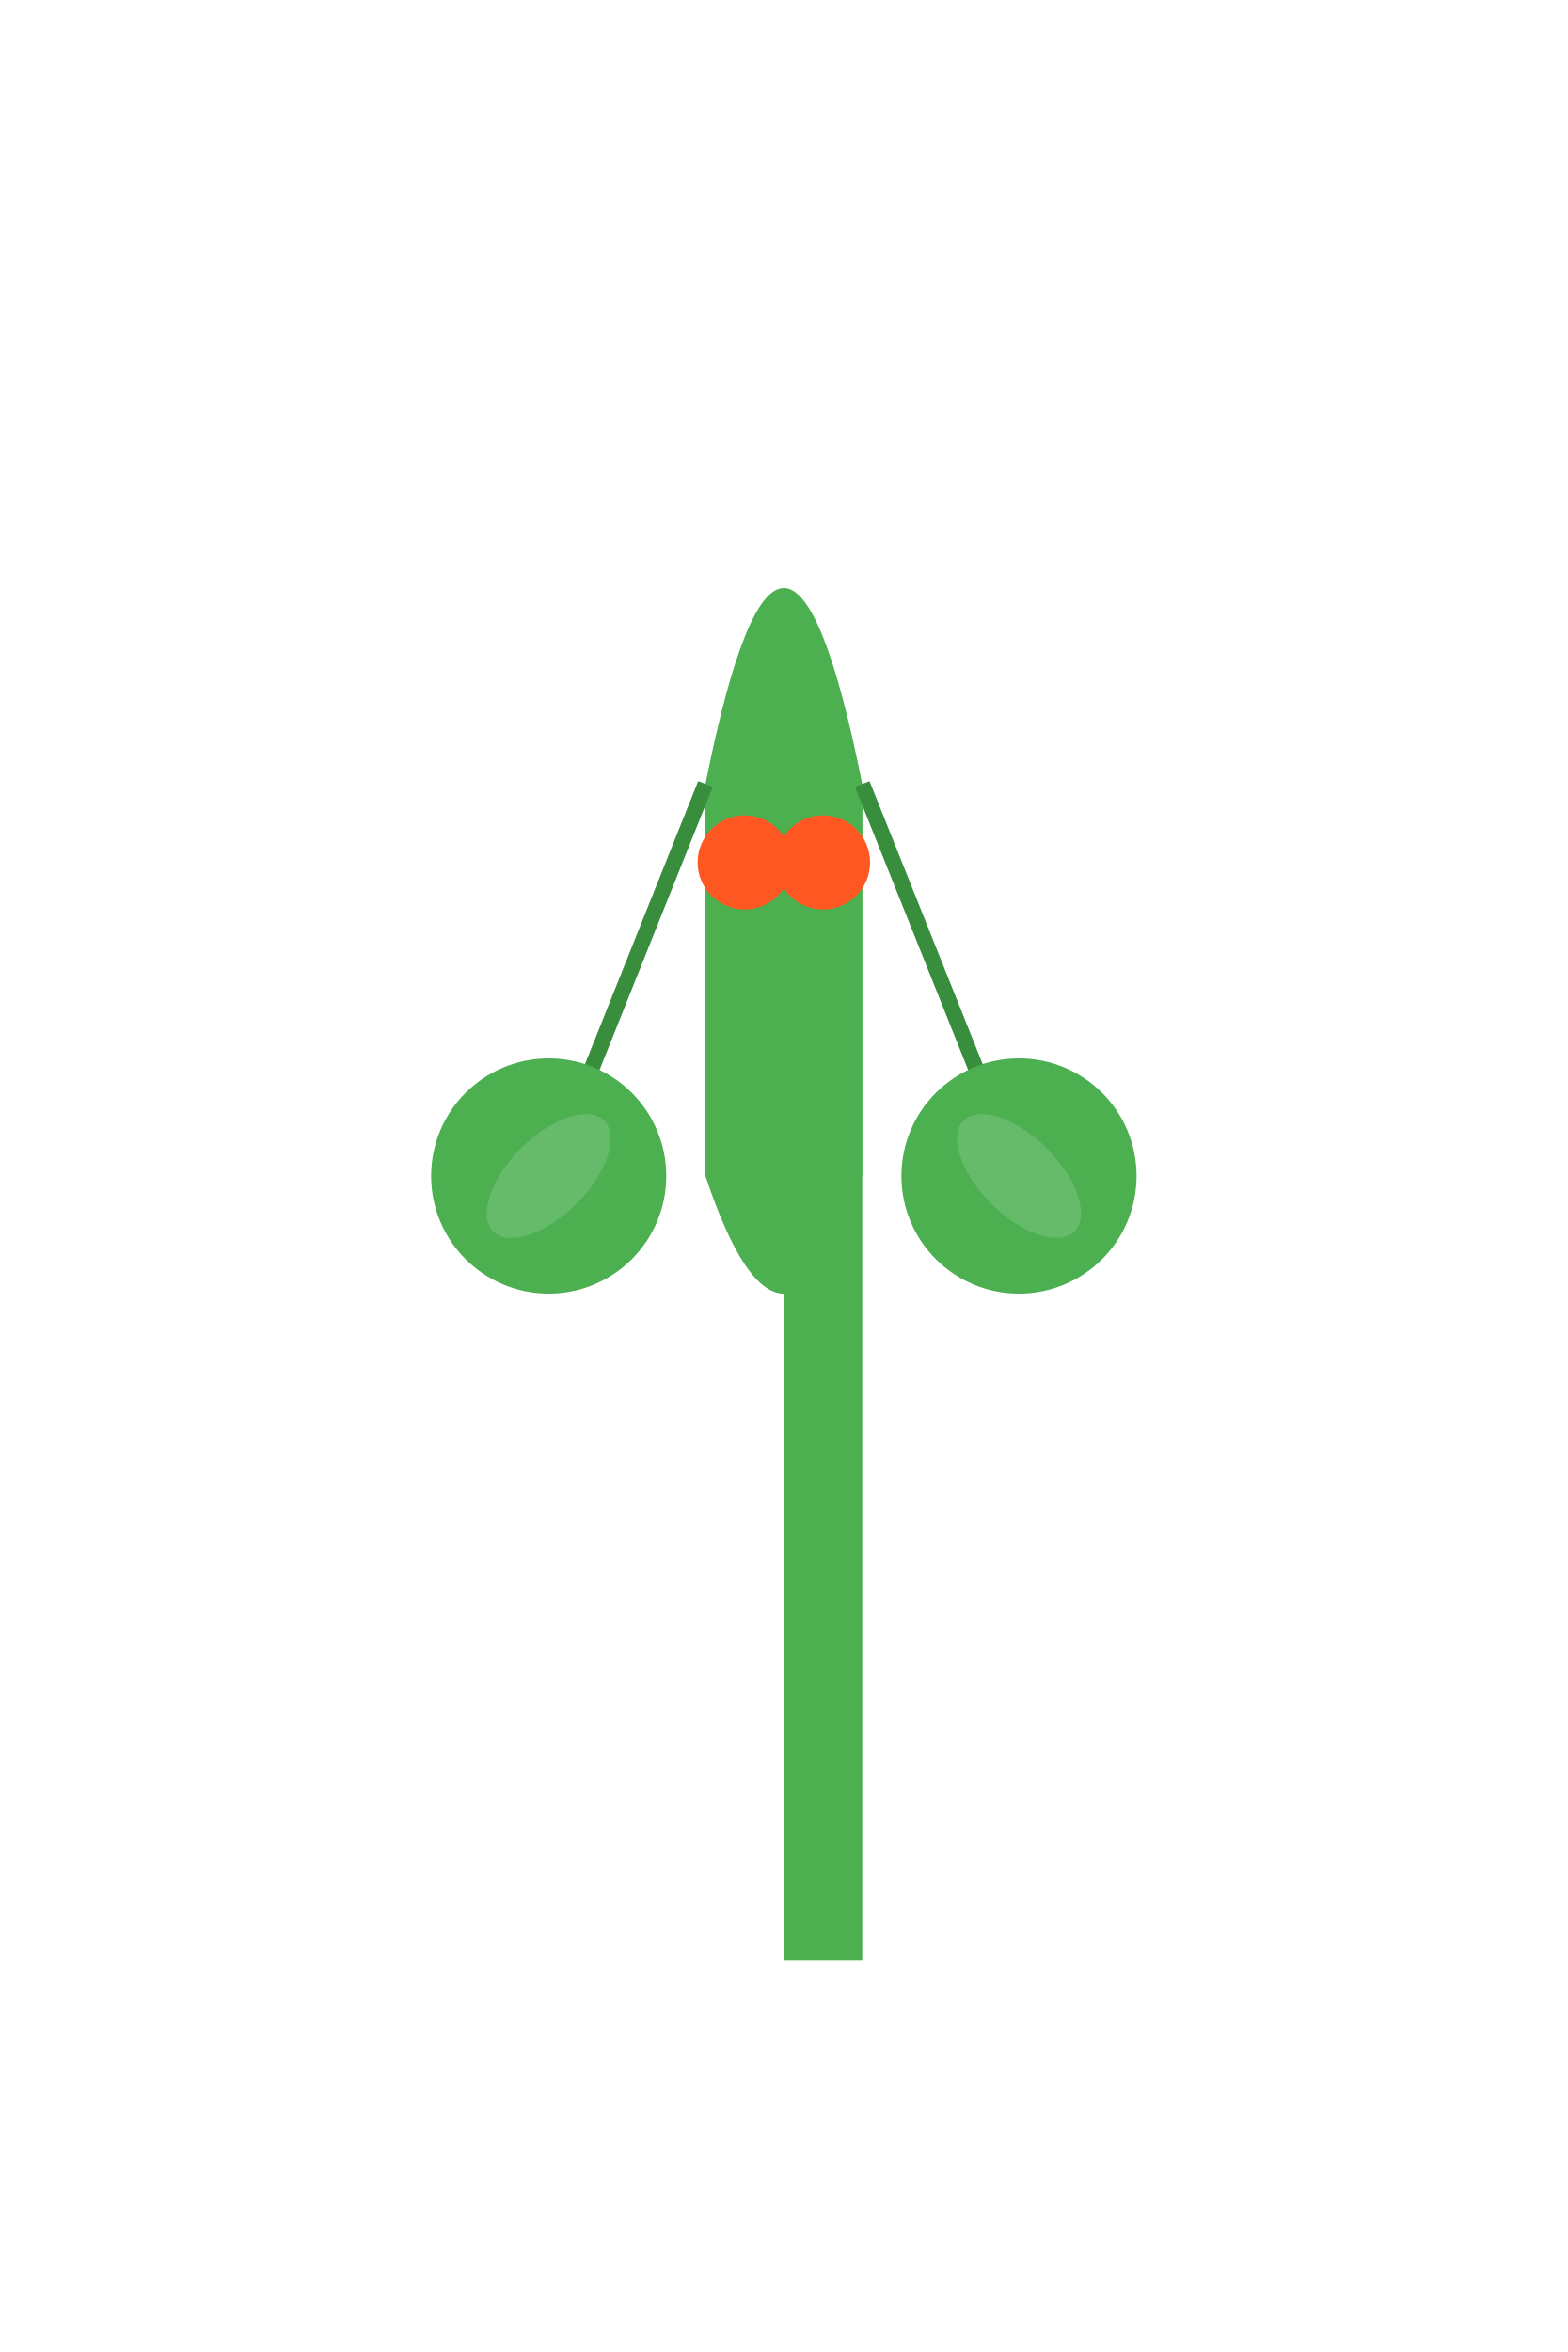
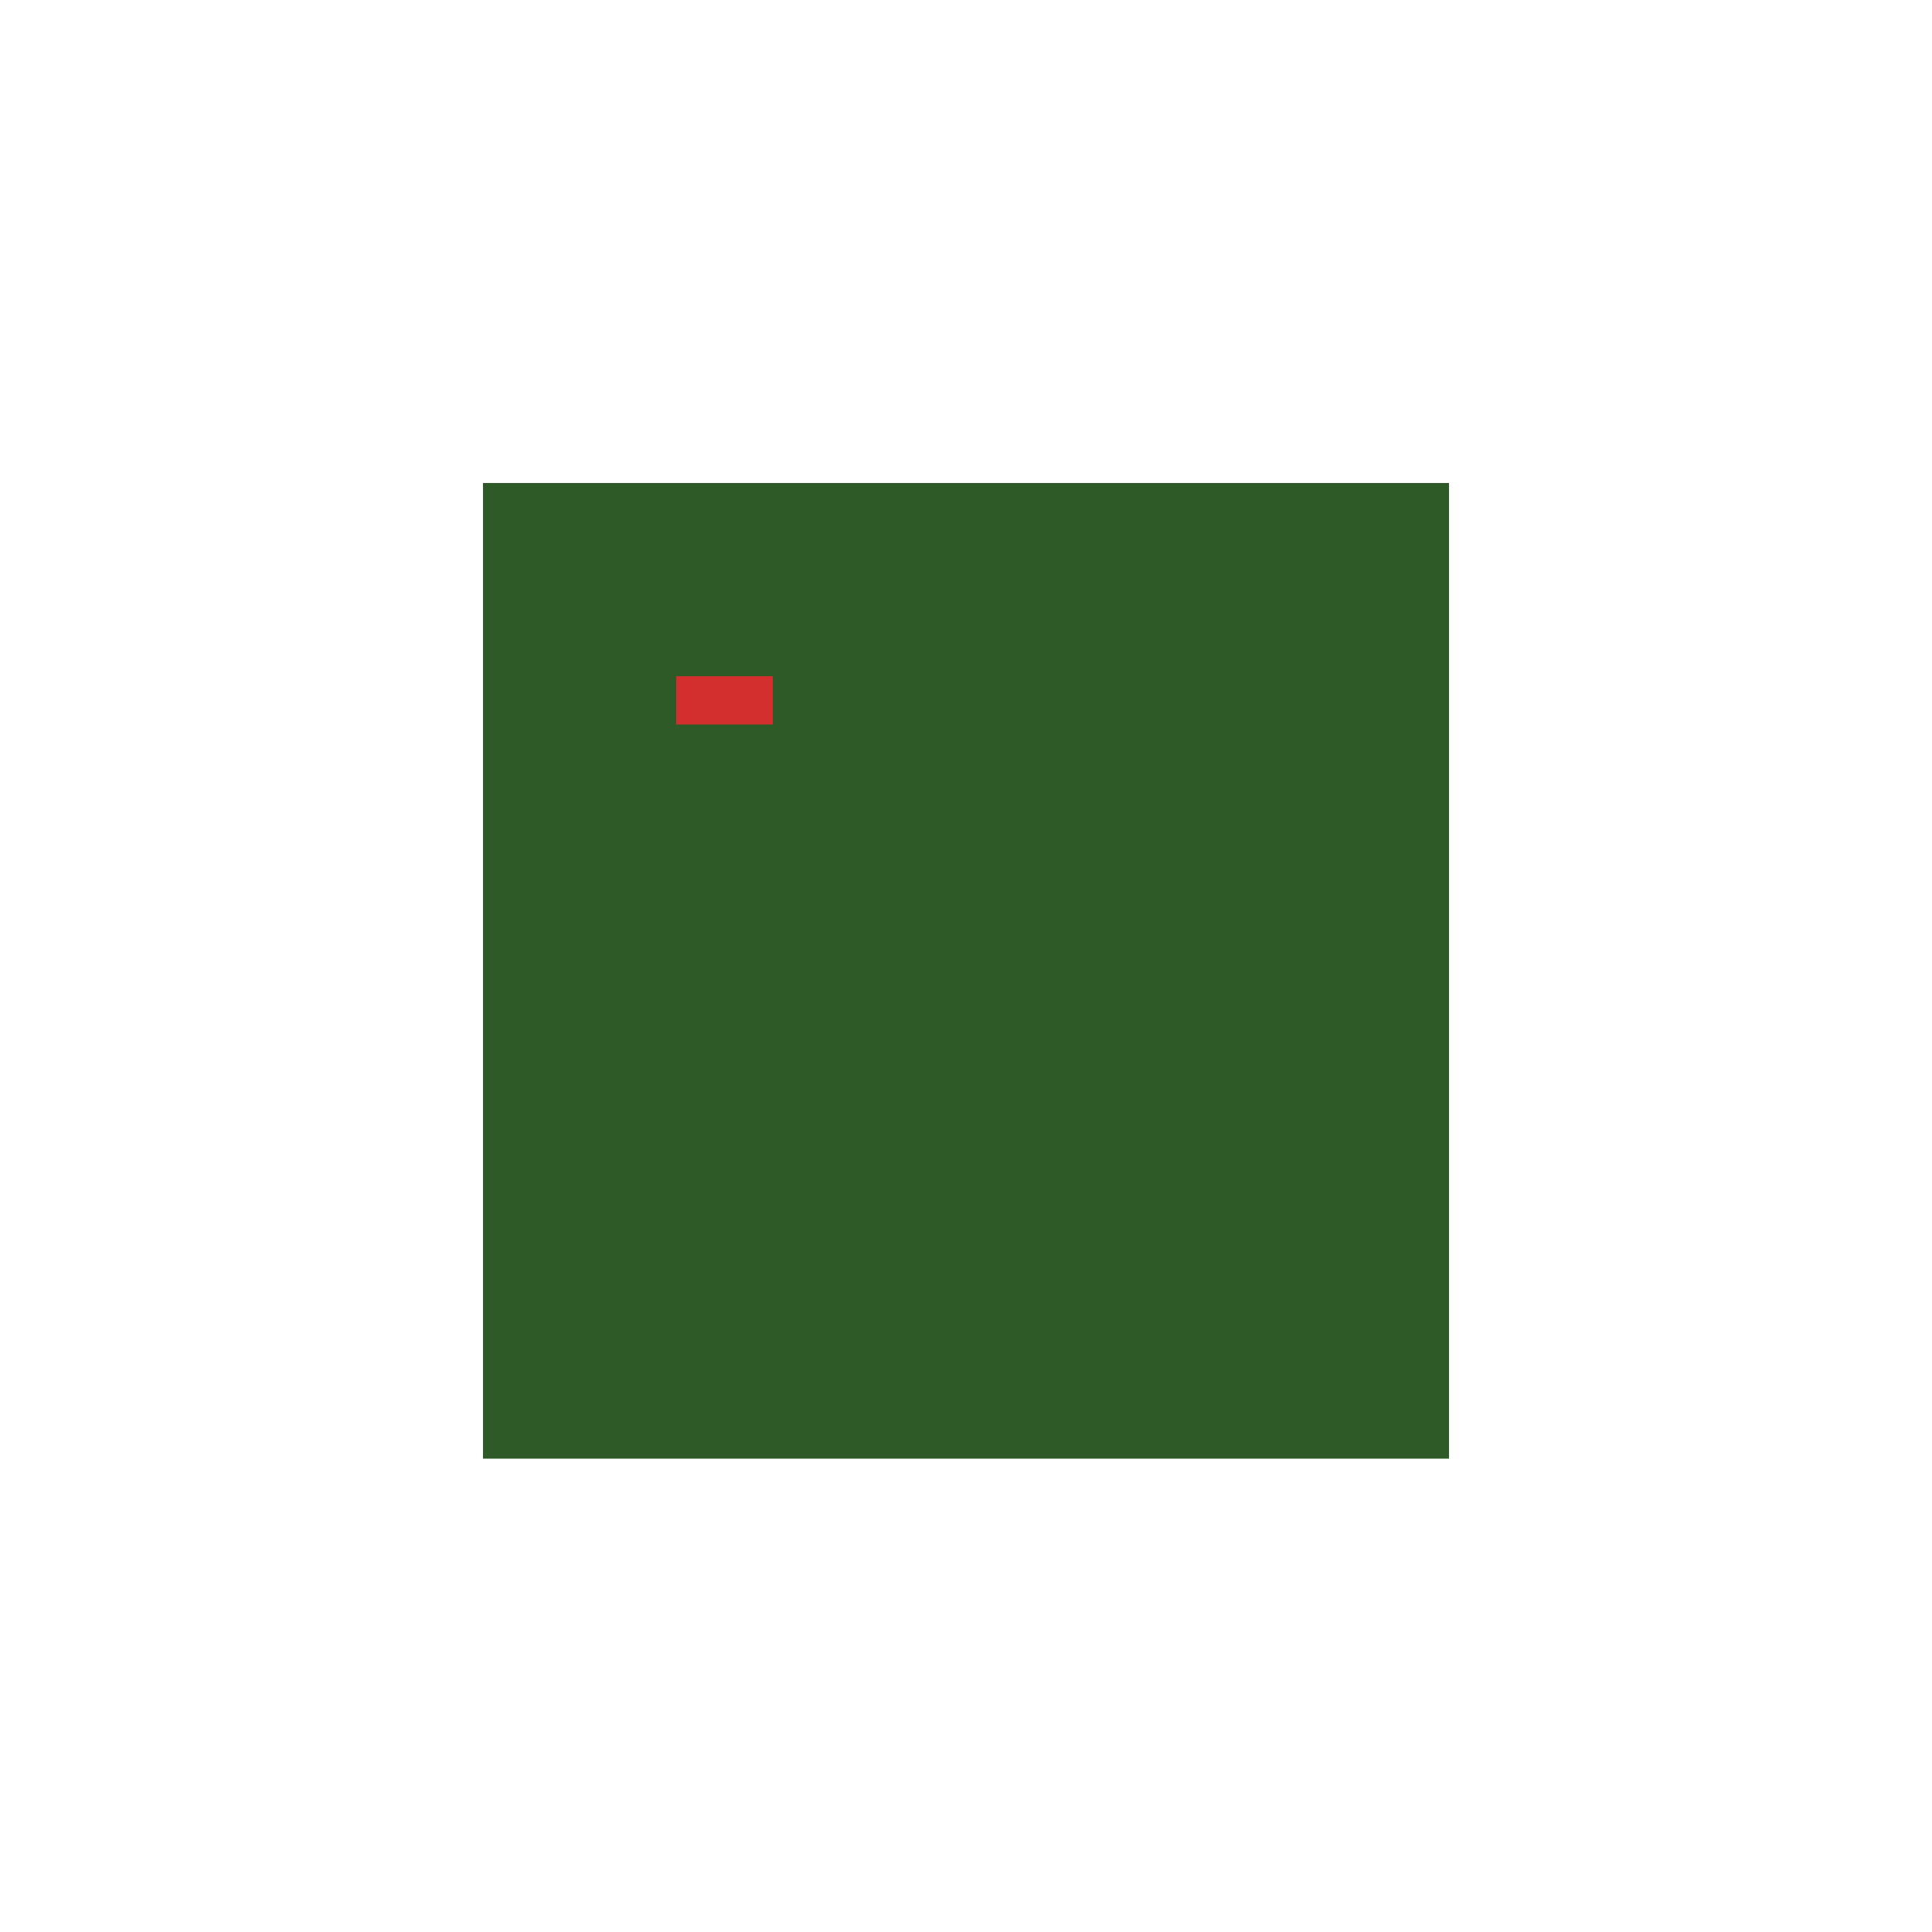
- <svg xmlns="http://www.w3.org/2000/svg" width="200" height="300">
+ <svg xmlns="http://www.w3.org/2000/svg" width="200" height="200">
  <defs>
    <style>
-       .tree { fill: #4CAF50; }
-       .apple { fill: #FF5722; }
-       .stem { stroke: #388E3C; stroke-width: 2; }
-       .leaf { fill: #66BB6A; }
+       .tree { fill: #2d5a27; }
+       .apple { fill: #d32f2f; }
+       .stem { fill: none; stroke: #2d5a27; stroke-width: 2; }
    </style>
  </defs>
-   <rect x="100" y="100" width="10" height="150" class="tree" />
-   <path d="M90 100 Q 100 50 110 100 L 110 150 Q 100 180 90 150 Z" class="tree" />
-   <line x1="90" y1="100" x2="70" y2="150" class="stem" />
-   <circle cx="70" cy="150" r="15" class="tree" />
-   <ellipse cx="70" cy="150" rx="10" ry="5" transform="rotate(-45 70 150)" class="leaf" />
-   <line x1="110" y1="100" x2="130" y2="150" class="stem" />
-   <circle cx="130" cy="150" r="15" class="tree" />
-   <ellipse cx="130" cy="150" rx="10" ry="5" transform="rotate(45 130 150)" class="leaf" />
-   <circle cx="95" cy="110" r="6" class="apple" />
-   <circle cx="105" cy="110" r="6" class="apple" />
+   <g transform="translate(50,50)">
+     <path class="tree" d="M0,0 L0,100 L100,100 L100,0 Z" />
+     <path class="apple" d="M20,20 L30,20 L30,25 L20,25 Z" />
+     <path class="apple" d="M180,20 L190,20 L190,25 L180,25 Z" />
+     <line x1="0" y1="100" x2="100" y2="100" class="stem" />
+   </g>
</svg>
